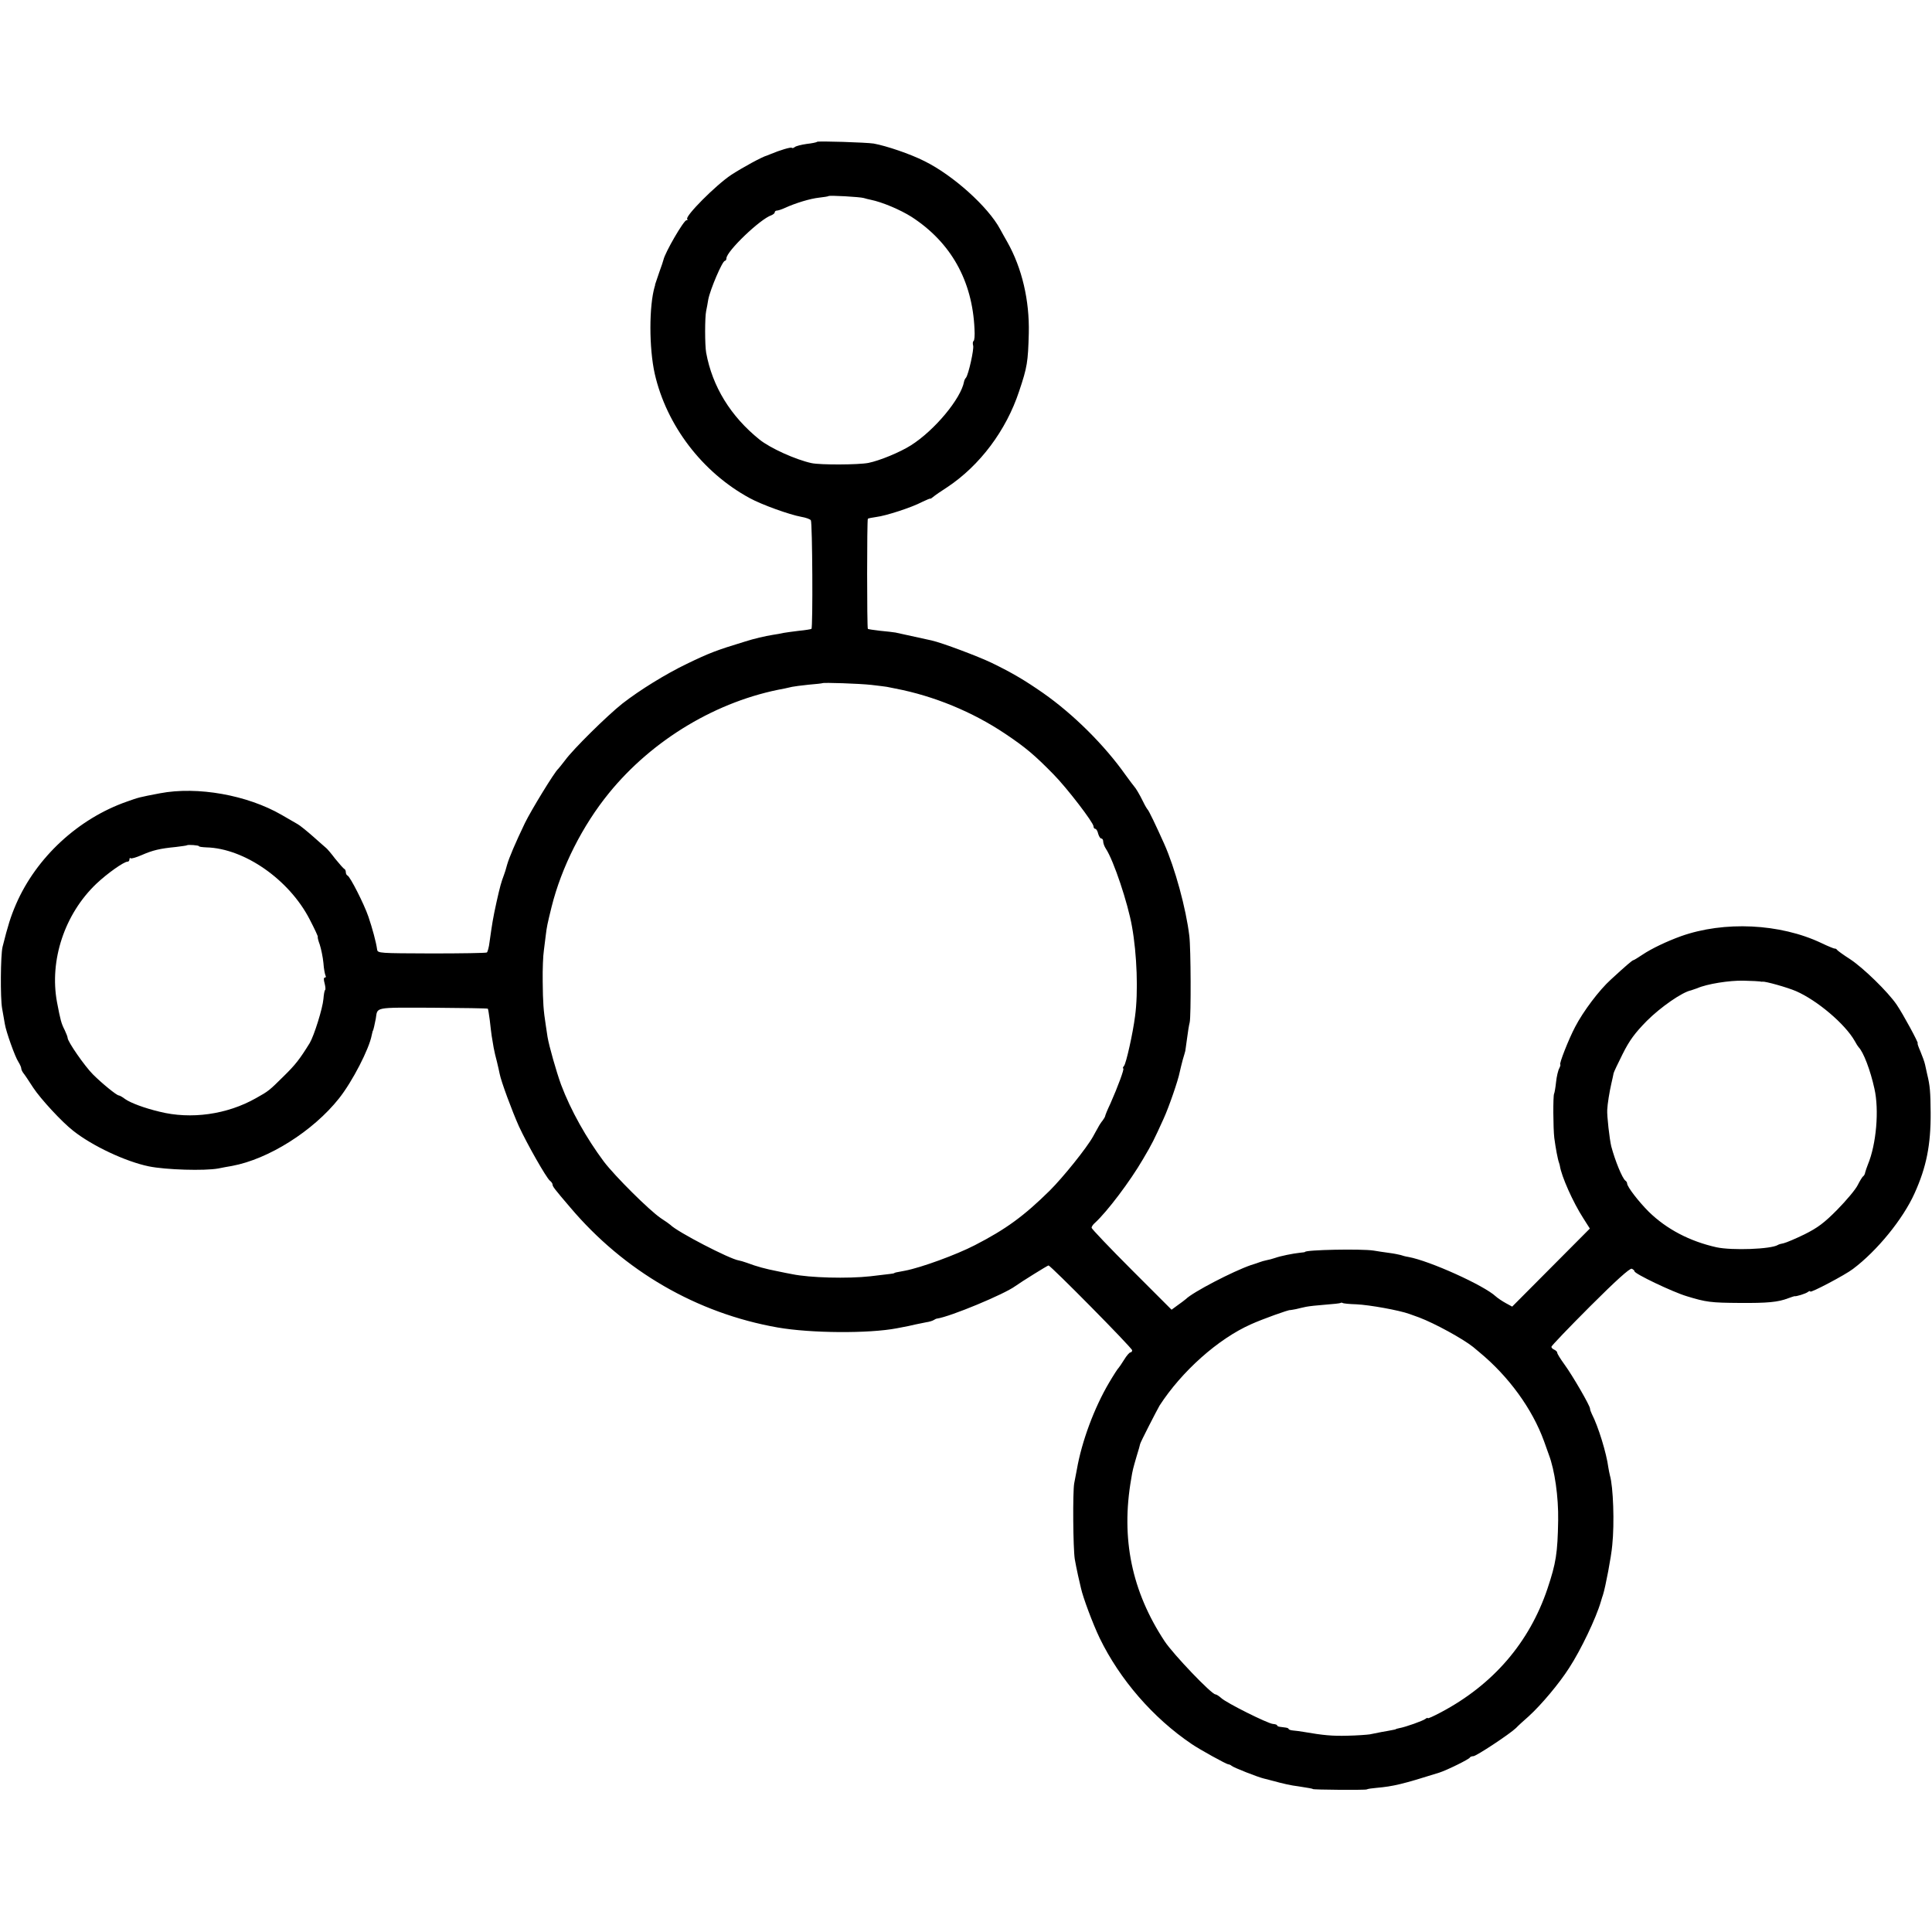
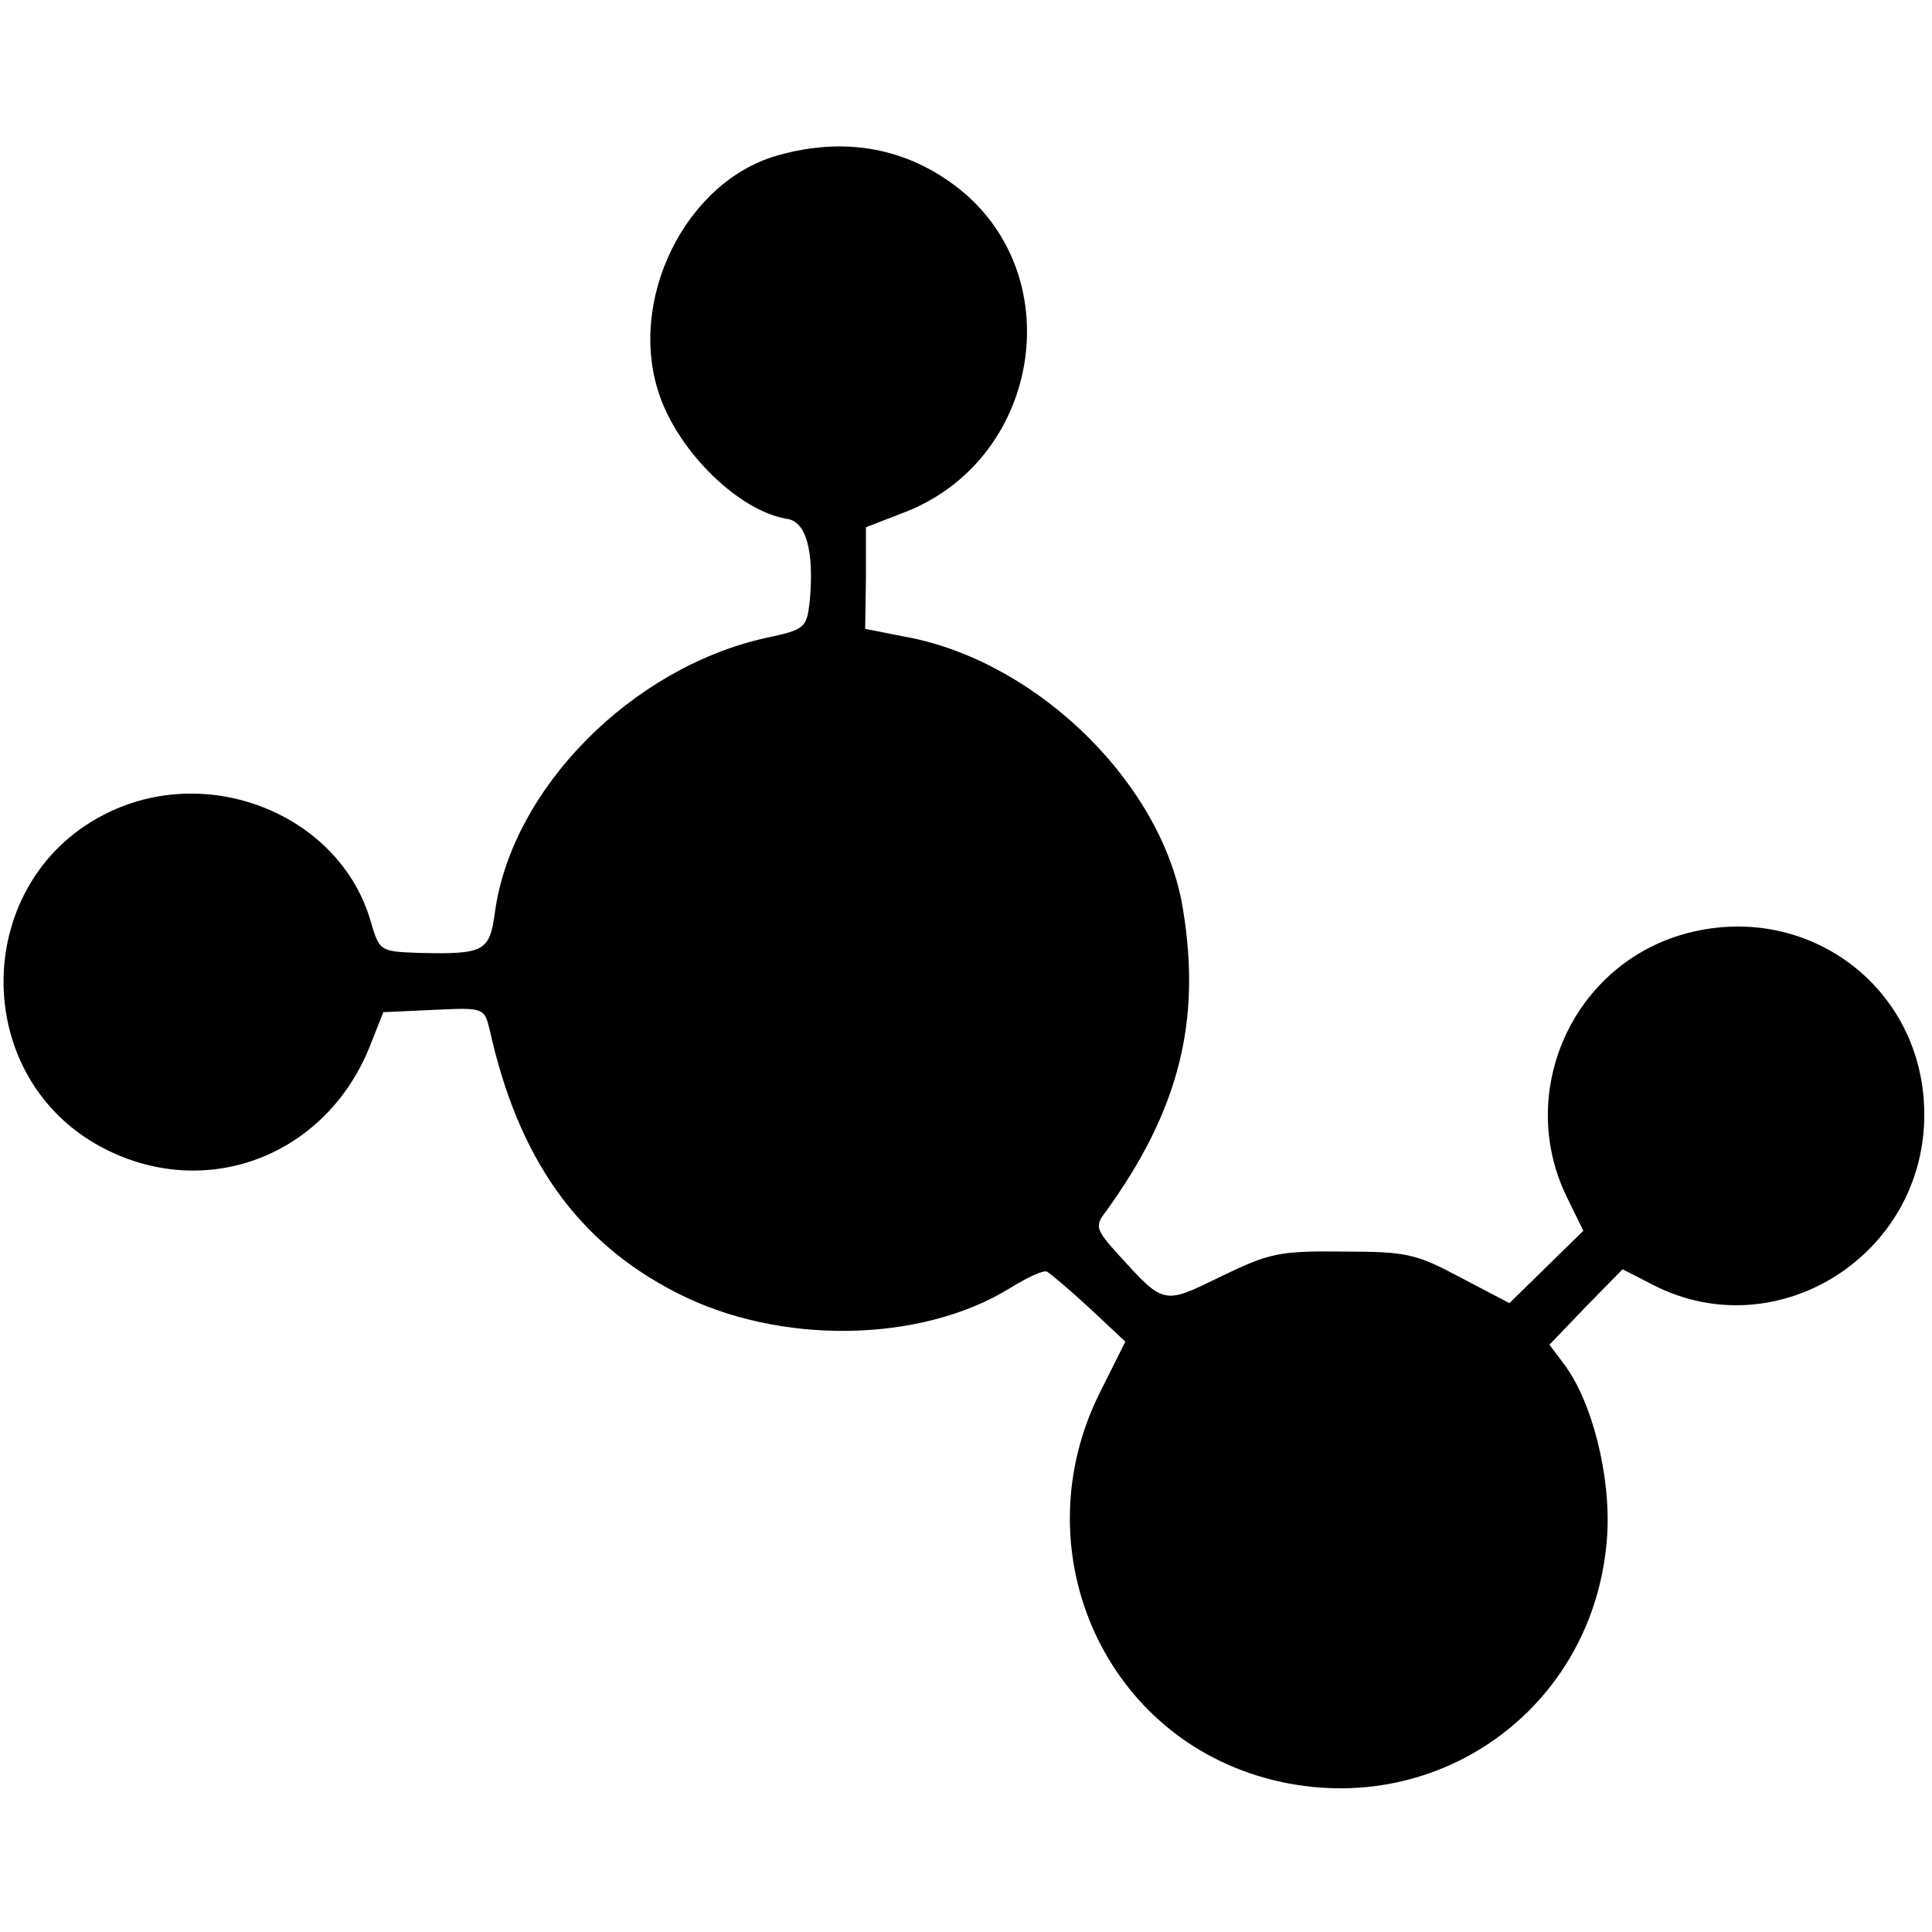
- <svg xmlns="http://www.w3.org/2000/svg" version="1.0" width="1000pt" height="1000pt" viewBox="0 0 1000 1000" preserveAspectRatio="xMidYMid meet">
-   <g transform="translate(0,1000) scale(0.1,-0.1)" fill="#000000" stroke="none">
-     <path d="M4229 9266 c-2 -3 -27 -8 -54 -11 -28 -4 -55 -11 -61 -16 -6 -5 -13 -7 -16 -4 -4 5 -66 -14 -108 -32 -8 -3 -17 -7 -20 -8 -24 -6 -125 -61 -185 -100 -80 -53 -241 -215 -228 -229 4 -3 2 -6 -4 -6 -14 0 -111 -167 -119 -205 -1 -5 -11 -35 -22 -65 -10 -30 -20 -58 -21 -62 0 -5 -1 -9 -2 -10 -30 -101 -30 -319 0 -453 61 -267 246 -510 491 -643 64 -35 207 -86 267 -97 24 -4 46 -12 50 -18 8 -13 11 -557 3 -562 -3 -2 -33 -7 -65 -10 -33 -4 -69 -9 -80 -11 -11 -3 -36 -7 -55 -10 -38 -6 -99 -20 -145 -35 -148 -45 -184 -59 -300 -115 -108 -52 -243 -135 -334 -206 -77 -61 -254 -235 -296 -293 -17 -22 -33 -42 -36 -45 -17 -13 -140 -214 -172 -280 -50 -104 -82 -180 -92 -215 -9 -34 -10 -34 -17 -55 -13 -34 -20 -58 -38 -139 -19 -86 -23 -114 -36 -206 -3 -27 -10 -52 -14 -55 -5 -3 -133 -5 -286 -5 -270 1 -279 1 -282 20 -5 38 -25 111 -45 170 -23 67 -95 208 -108 213 -5 2 -9 10 -9 17 0 7 -3 15 -7 17 -5 2 -26 26 -48 53 -21 28 -42 52 -46 55 -3 3 -34 29 -67 59 -34 30 -70 59 -81 65 -10 6 -48 28 -83 48 -178 103 -436 149 -630 112 -110 -21 -109 -21 -171 -43 -252 -88 -469 -289 -574 -531 -28 -65 -42 -110 -70 -222 -10 -43 -12 -263 -2 -318 5 -30 12 -66 14 -80 6 -39 53 -171 70 -196 8 -13 15 -28 15 -34 0 -6 5 -16 10 -23 6 -7 29 -41 52 -77 39 -59 149 -178 207 -223 100 -79 271 -159 391 -184 88 -18 288 -24 360 -11 19 4 51 10 70 13 190 35 421 181 555 350 69 87 156 256 169 327 3 12 5 23 6 23 2 0 10 35 15 62 10 62 -13 58 295 57 155 -1 283 -3 285 -5 2 -3 6 -29 10 -59 3 -30 8 -67 10 -82 3 -16 7 -43 10 -60 3 -18 11 -51 17 -73 5 -22 12 -50 14 -62 7 -39 65 -195 100 -273 43 -93 141 -265 160 -281 8 -6 14 -15 14 -20 0 -10 8 -21 91 -118 279 -330 655 -548 1074 -622 172 -30 473 -32 618 -4 49 9 72 14 97 20 14 3 38 8 54 11 16 2 34 8 40 12 6 4 13 7 16 7 69 10 348 126 405 168 29 21 167 107 172 107 11 0 433 -427 433 -439 0 -6 -4 -11 -9 -11 -5 0 -20 -17 -32 -37 -13 -21 -26 -40 -29 -43 -4 -3 -26 -37 -49 -76 -77 -130 -142 -305 -167 -449 -3 -16 -9 -49 -14 -73 -8 -45 -6 -333 3 -392 3 -19 11 -57 17 -85 6 -27 13 -57 15 -65 10 -47 61 -184 97 -259 104 -214 276 -413 476 -548 42 -29 179 -104 189 -105 4 0 13 -3 18 -8 10 -9 137 -59 168 -66 9 -2 25 -6 35 -9 74 -20 103 -26 142 -31 52 -8 75 -12 75 -14 0 -4 271 -6 279 -2 5 3 27 6 50 8 89 8 135 19 326 79 40 13 154 69 158 78 2 4 10 7 18 7 15 0 189 115 221 146 10 11 40 38 65 60 66 60 159 171 210 251 60 92 139 257 164 343 4 14 9 30 11 35 13 41 43 198 48 257 12 115 5 303 -12 361 -3 11 -6 29 -8 40 -10 76 -52 213 -86 279 -5 10 -9 22 -9 27 0 15 -91 172 -132 228 -21 29 -38 56 -38 62 0 5 -7 11 -15 15 -8 3 -15 10 -15 15 0 5 90 99 201 210 130 130 205 198 215 194 7 -3 14 -9 14 -13 0 -13 197 -107 270 -129 101 -31 125 -34 275 -35 143 -1 198 4 250 24 17 6 31 11 33 11 7 -3 59 13 70 22 6 5 12 6 12 2 0 -9 181 86 221 117 124 93 259 258 319 392 61 135 84 250 83 416 -1 108 -3 139 -18 200 -3 14 -8 36 -11 50 -3 14 -14 44 -24 68 -10 23 -17 42 -14 42 6 0 -75 150 -109 200 -45 66 -173 191 -242 236 -33 21 -63 43 -66 47 -3 5 -9 8 -13 7 -3 0 -34 12 -69 29 -213 101 -503 115 -727 35 -72 -26 -152 -64 -198 -95 -24 -16 -45 -29 -48 -29 -5 0 -40 -30 -116 -100 -60 -54 -143 -164 -185 -245 -34 -64 -85 -195 -77 -195 2 0 0 -9 -5 -19 -6 -10 -14 -43 -17 -73 -3 -29 -8 -56 -10 -59 -6 -11 -5 -180 1 -229 7 -53 18 -112 25 -130 1 -3 3 -9 4 -15 8 -53 67 -187 122 -272 l33 -52 -201 -202 -201 -202 -33 18 c-18 10 -41 25 -52 35 -61 57 -342 184 -452 204 -14 2 -32 7 -40 10 -8 2 -35 8 -60 11 -25 3 -61 9 -80 12 -64 10 -355 4 -355 -7 0 -1 -11 -3 -25 -4 -38 -4 -102 -17 -130 -27 -14 -5 -34 -10 -45 -12 -11 -2 -27 -7 -35 -10 -8 -3 -28 -10 -45 -15 -93 -32 -301 -140 -337 -176 -7 -6 -27 -21 -44 -33 l-30 -22 -207 207 c-114 114 -207 212 -207 217 0 6 8 18 18 26 63 58 181 214 248 329 49 83 56 98 107 210 27 59 75 198 83 240 3 14 10 43 16 65 7 22 12 42 13 45 0 3 5 31 9 64 4 32 10 70 14 85 7 34 6 381 -2 446 -17 143 -75 354 -130 477 -43 96 -80 173 -86 178 -3 3 -14 21 -23 40 -19 39 -39 72 -47 80 -3 3 -23 30 -45 60 -109 154 -269 313 -426 423 -95 66 -159 104 -266 156 -71 34 -257 104 -311 116 -42 9 -169 37 -187 41 -11 2 -47 6 -79 9 -33 4 -62 8 -64 10 -5 5 -5 565 0 570 2 2 21 6 43 9 50 6 183 49 238 78 23 11 42 19 42 17 0 -2 7 2 15 9 8 7 41 30 74 51 168 112 304 293 371 496 42 125 46 151 50 300 4 170 -35 337 -111 472 -15 26 -32 57 -38 68 -62 115 -243 278 -391 351 -73 37 -197 79 -263 91 -39 6 -288 14 -293 9z m242 -291 c9 -3 26 -7 36 -9 59 -12 152 -51 212 -89 203 -132 314 -330 325 -580 2 -32 0 -60 -5 -62 -4 -3 -5 -13 -2 -24 5 -19 -24 -149 -37 -166 -5 -5 -9 -14 -10 -20 -16 -88 -152 -252 -275 -330 -57 -36 -161 -79 -220 -91 -51 -10 -249 -11 -295 -1 -82 18 -213 77 -269 122 -149 120 -244 274 -276 450 -7 39 -7 183 0 215 3 14 8 41 11 60 10 52 73 200 86 200 4 0 8 6 8 13 0 36 175 204 233 223 9 4 17 10 17 15 0 5 5 9 11 9 6 0 25 6 42 14 55 25 130 48 177 53 25 3 46 6 48 8 5 5 163 -4 183 -10z m39 -2520 c41 -5 77 -9 80 -10 3 -1 23 -5 45 -9 198 -38 398 -120 568 -234 106 -71 153 -111 250 -210 70 -71 207 -250 207 -269 0 -7 4 -13 9 -13 5 0 12 -11 15 -25 4 -14 11 -25 16 -25 6 0 10 -7 10 -15 0 -9 6 -26 14 -38 40 -60 114 -282 135 -402 26 -144 33 -341 16 -465 -11 -87 -46 -244 -57 -257 -6 -7 -8 -13 -4 -13 7 0 -28 -95 -67 -183 -15 -31 -27 -61 -27 -65 -1 -4 -7 -14 -13 -22 -7 -8 -18 -25 -24 -37 -7 -13 -19 -33 -25 -45 -34 -61 -155 -211 -224 -280 -135 -133 -227 -200 -388 -283 -97 -50 -278 -116 -361 -132 -50 -9 -54 -10 -57 -13 -3 -2 -12 -3 -123 -16 -118 -13 -313 -8 -405 11 -14 2 -50 10 -80 16 -56 11 -102 23 -155 43 -16 6 -35 11 -41 12 -47 7 -319 148 -354 184 -3 3 -25 19 -50 35 -60 41 -236 216 -294 292 -91 122 -172 266 -222 399 -24 66 -62 199 -70 247 -2 15 -6 42 -9 60 -12 76 -15 118 -16 227 -1 63 2 135 6 160 3 25 8 61 10 80 5 42 8 57 30 146 51 205 160 421 297 589 226 278 562 479 908 541 14 3 32 7 40 9 8 2 47 7 85 11 39 3 71 7 72 8 5 4 190 -2 253 -9z m-3480 -835 c0 -3 17 -5 38 -6 197 -5 429 -167 535 -373 26 -50 45 -91 42 -91 -2 0 2 -18 10 -39 7 -22 16 -64 19 -95 2 -31 8 -60 11 -66 3 -5 2 -10 -4 -10 -6 0 -6 -11 -1 -29 4 -16 6 -32 3 -35 -4 -3 -7 -24 -9 -47 -4 -48 -48 -189 -71 -228 -52 -84 -74 -112 -134 -171 -77 -76 -78 -77 -144 -114 -150 -85 -337 -111 -500 -70 -79 19 -148 45 -177 65 -14 11 -29 19 -33 19 -11 0 -87 62 -134 109 -43 43 -131 170 -131 189 0 5 -7 23 -15 40 -18 35 -22 51 -40 145 -40 216 39 456 204 613 56 53 142 114 161 114 6 0 10 5 10 12 0 6 3 9 6 6 3 -4 29 4 57 16 57 25 94 34 177 42 30 4 56 7 58 9 5 4 62 0 62 -5z m8080 -700 c3 -1 9 -2 13 -1 15 2 126 -29 173 -49 110 -48 254 -170 304 -258 8 -15 17 -29 20 -32 25 -25 61 -119 82 -215 25 -110 10 -287 -34 -393 -6 -15 -12 -33 -14 -41 -1 -8 -6 -17 -11 -20 -4 -3 -17 -24 -28 -46 -11 -22 -58 -78 -105 -126 -68 -69 -102 -94 -170 -128 -47 -23 -95 -43 -108 -46 -12 -2 -26 -6 -30 -9 -36 -22 -237 -29 -317 -12 -139 31 -259 94 -351 184 -52 52 -111 128 -112 146 0 5 -4 12 -9 15 -16 12 -53 102 -73 177 -9 36 -23 160 -21 189 1 30 12 96 21 135 6 25 11 50 12 55 1 6 22 50 47 100 35 70 63 108 125 171 71 71 183 149 229 158 6 2 21 7 32 11 49 22 167 41 240 39 44 -1 82 -3 85 -4z m-2090 -1671 c68 -3 223 -31 275 -50 17 -6 39 -14 50 -18 82 -31 226 -110 280 -153 6 -5 19 -16 31 -26 153 -126 275 -294 336 -462 11 -30 22 -62 25 -70 30 -79 50 -217 48 -340 -3 -170 -11 -220 -55 -352 -94 -280 -282 -498 -552 -641 -38 -20 -68 -34 -68 -30 0 3 -6 1 -12 -4 -13 -10 -102 -42 -136 -48 -9 -2 -17 -4 -17 -5 0 -1 -9 -3 -20 -5 -11 -2 -36 -7 -55 -10 -19 -4 -46 -9 -60 -12 -14 -2 -65 -6 -115 -7 -81 -2 -124 2 -229 20 -17 3 -41 6 -53 7 -13 1 -23 5 -23 8 0 3 -7 6 -15 7 -8 1 -22 3 -30 4 -8 1 -15 4 -15 8 0 3 -10 6 -22 7 -28 3 -239 108 -267 134 -11 10 -25 19 -30 19 -20 0 -218 207 -263 275 -170 258 -227 531 -173 840 7 45 10 55 28 117 10 32 18 60 18 63 0 7 87 176 101 200 114 176 302 345 474 421 55 25 196 76 202 73 1 0 15 2 30 5 15 4 38 9 52 12 14 3 59 8 100 11 41 3 77 7 79 9 2 2 7 2 10 0 4 -3 36 -6 71 -7z" />
+ <svg xmlns="http://www.w3.org/2000/svg" version="1.0" width="251pt" height="251pt" viewBox="0 0 251 251" preserveAspectRatio="xMidYMid meet">
+   <g transform="translate(0,251) scale(0.1,-0.1)" fill="#000000" stroke="none">
+     <path d="M1010 2308 c-120 -34 -196 -189 -153 -312 26 -75 104 -150 165 -160 25 -3 36 -41 30 -107 -4 -35 -6 -37 -58 -48 -174 -39 -329 -196 -351 -356 -7 -51 -13 -55 -99 -53 -51 2 -51 2 -63 43 -40 134 -204 203 -337 141 -183 -85 -187 -350 -5 -440 133 -66 286 -6 342 136 l17 43 65 3 c65 3 66 3 73 -25 37 -168 114 -277 244 -343 133 -68 317 -65 433 7 21 13 42 23 47 21 4 -2 29 -23 55 -47 l47 -44 -33 -66 c-101 -202 2 -442 215 -501 218 -60 429 89 444 315 5 78 -20 176 -57 224 l-18 24 47 49 48 49 41 -21 c160 -81 351 39 351 222 0 166 -154 280 -314 234 -144 -42 -216 -205 -151 -340 l22 -45 -48 -47 -48 -47 -63 33 c-58 31 -70 34 -153 34 -83 1 -96 -2 -158 -32 -76 -37 -74 -38 -134 28 -29 32 -31 37 -17 55 95 131 125 247 101 393 -25 160 -184 318 -352 353 l-61 12 1 66 0 66 49 19 c176 67 217 304 73 420 -68 54 -149 69 -237 44z" />
  </g>
</svg>
